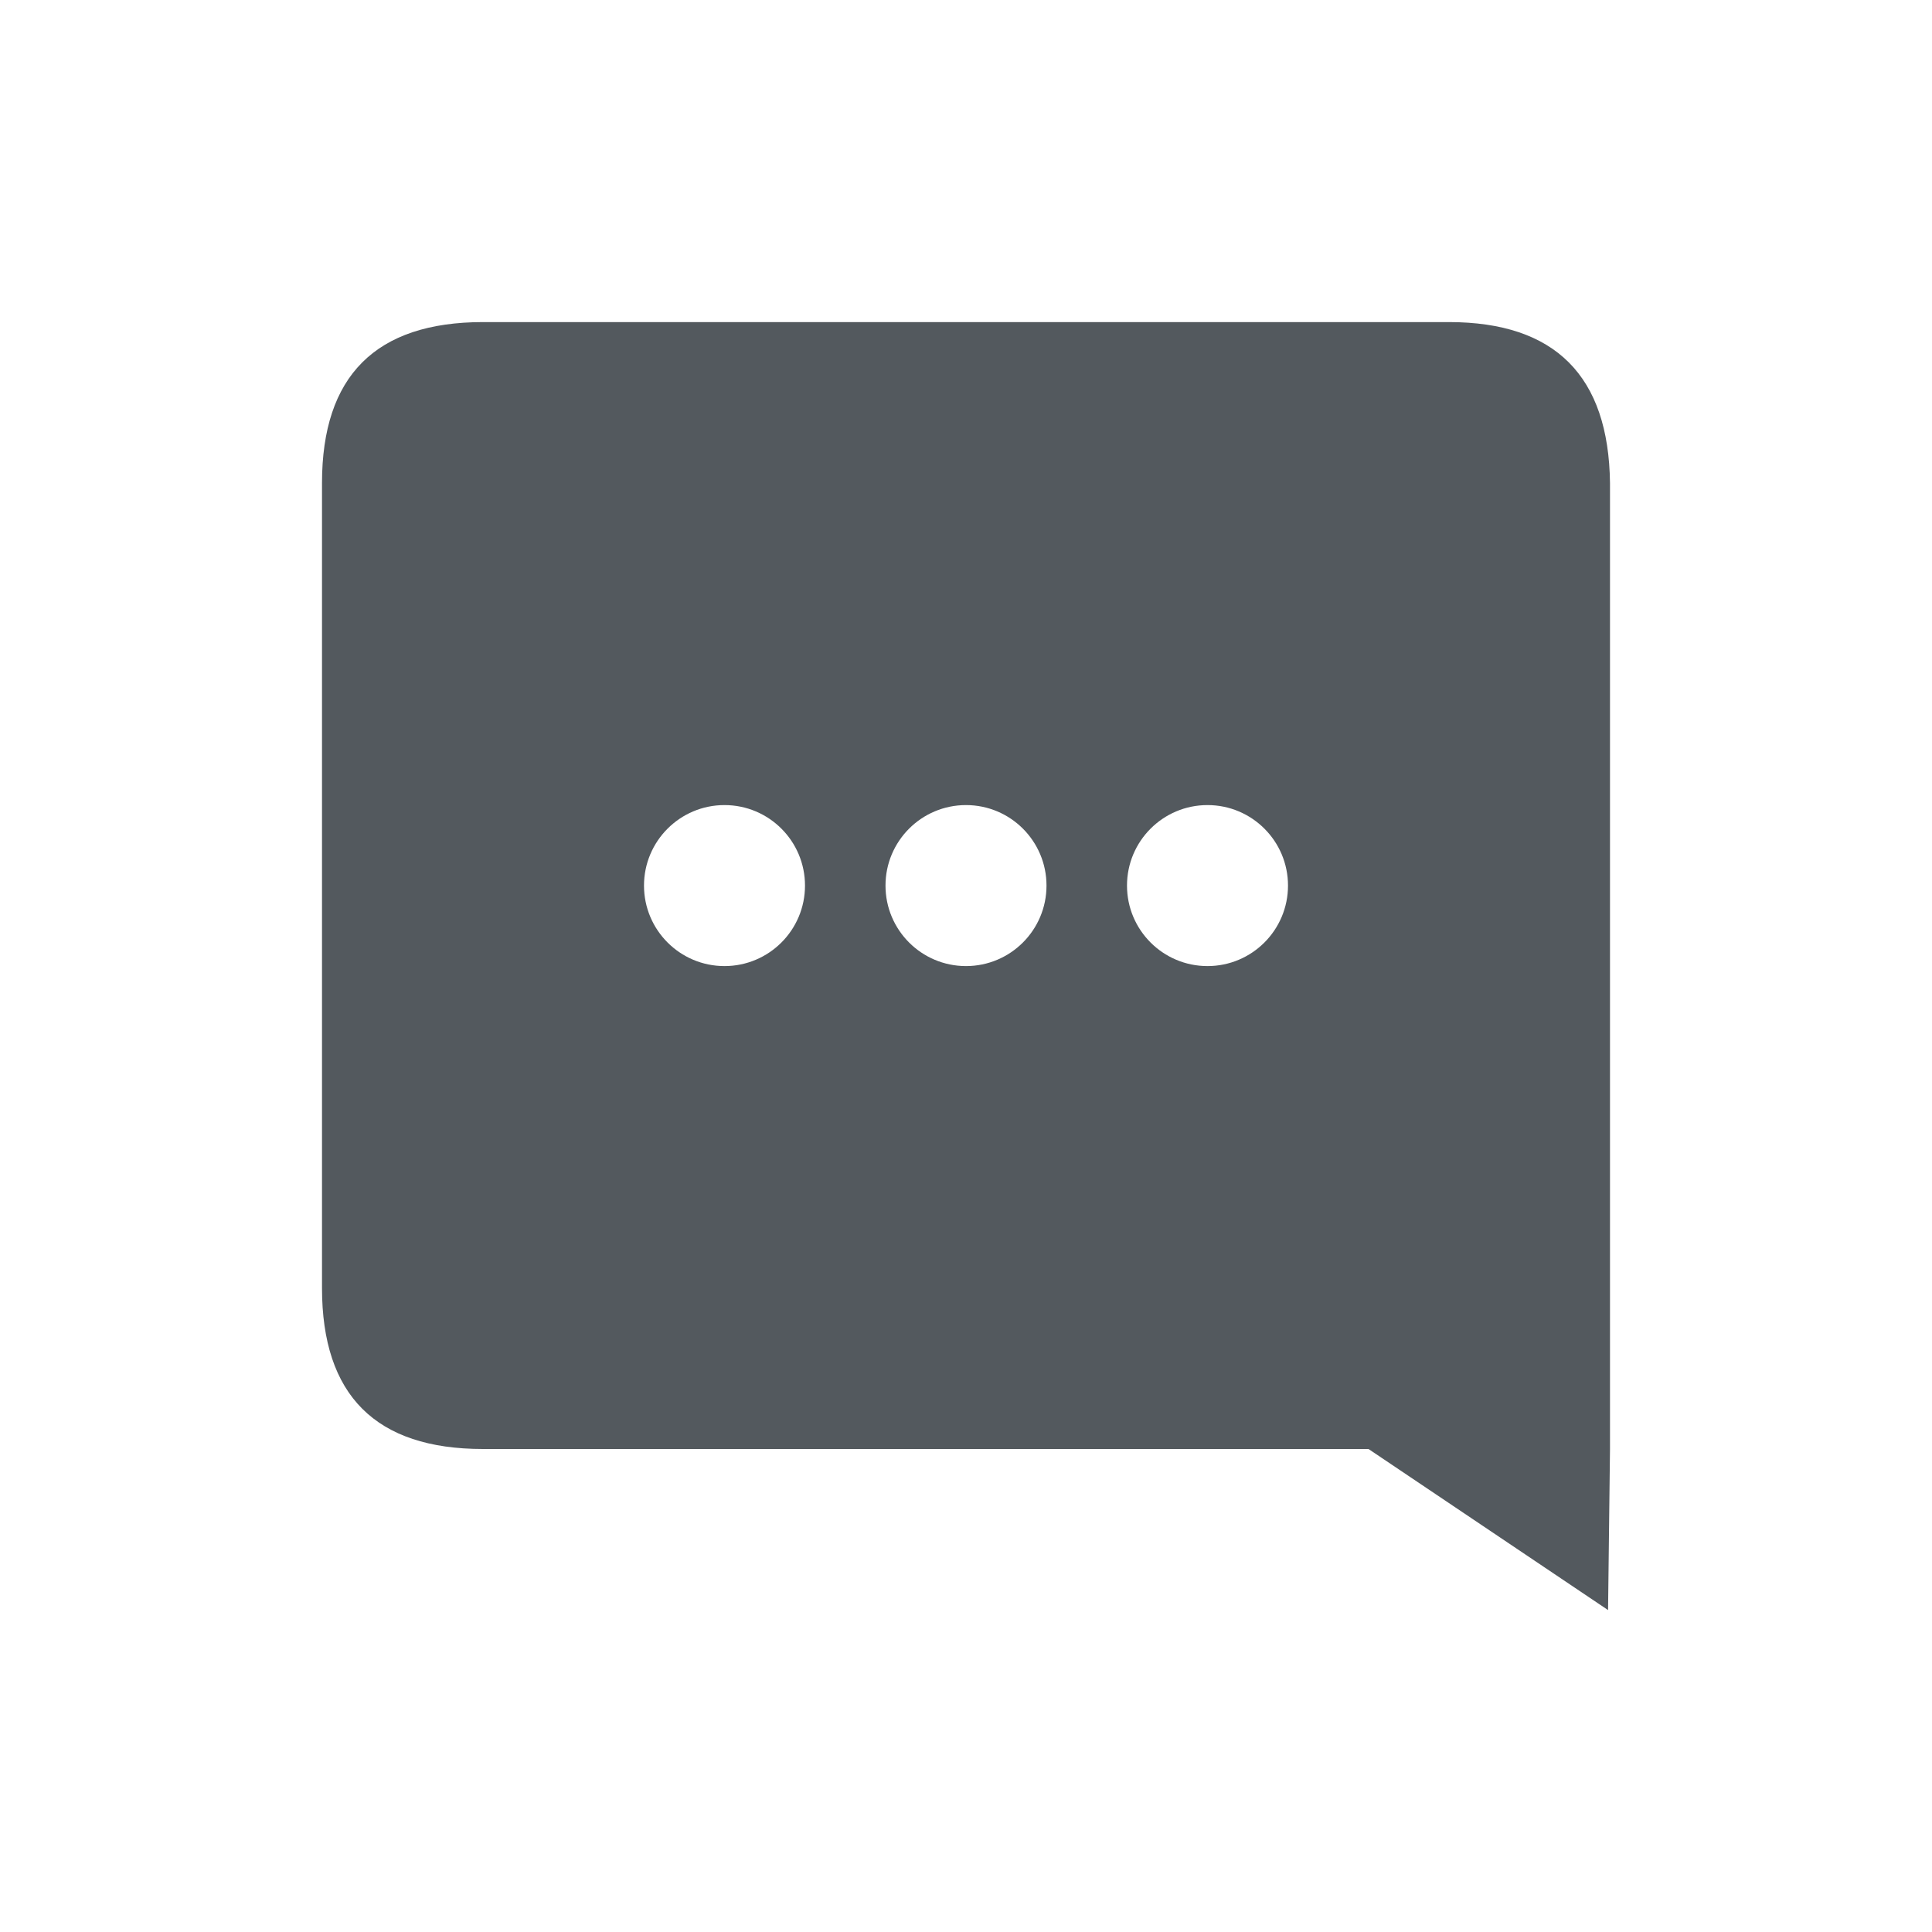
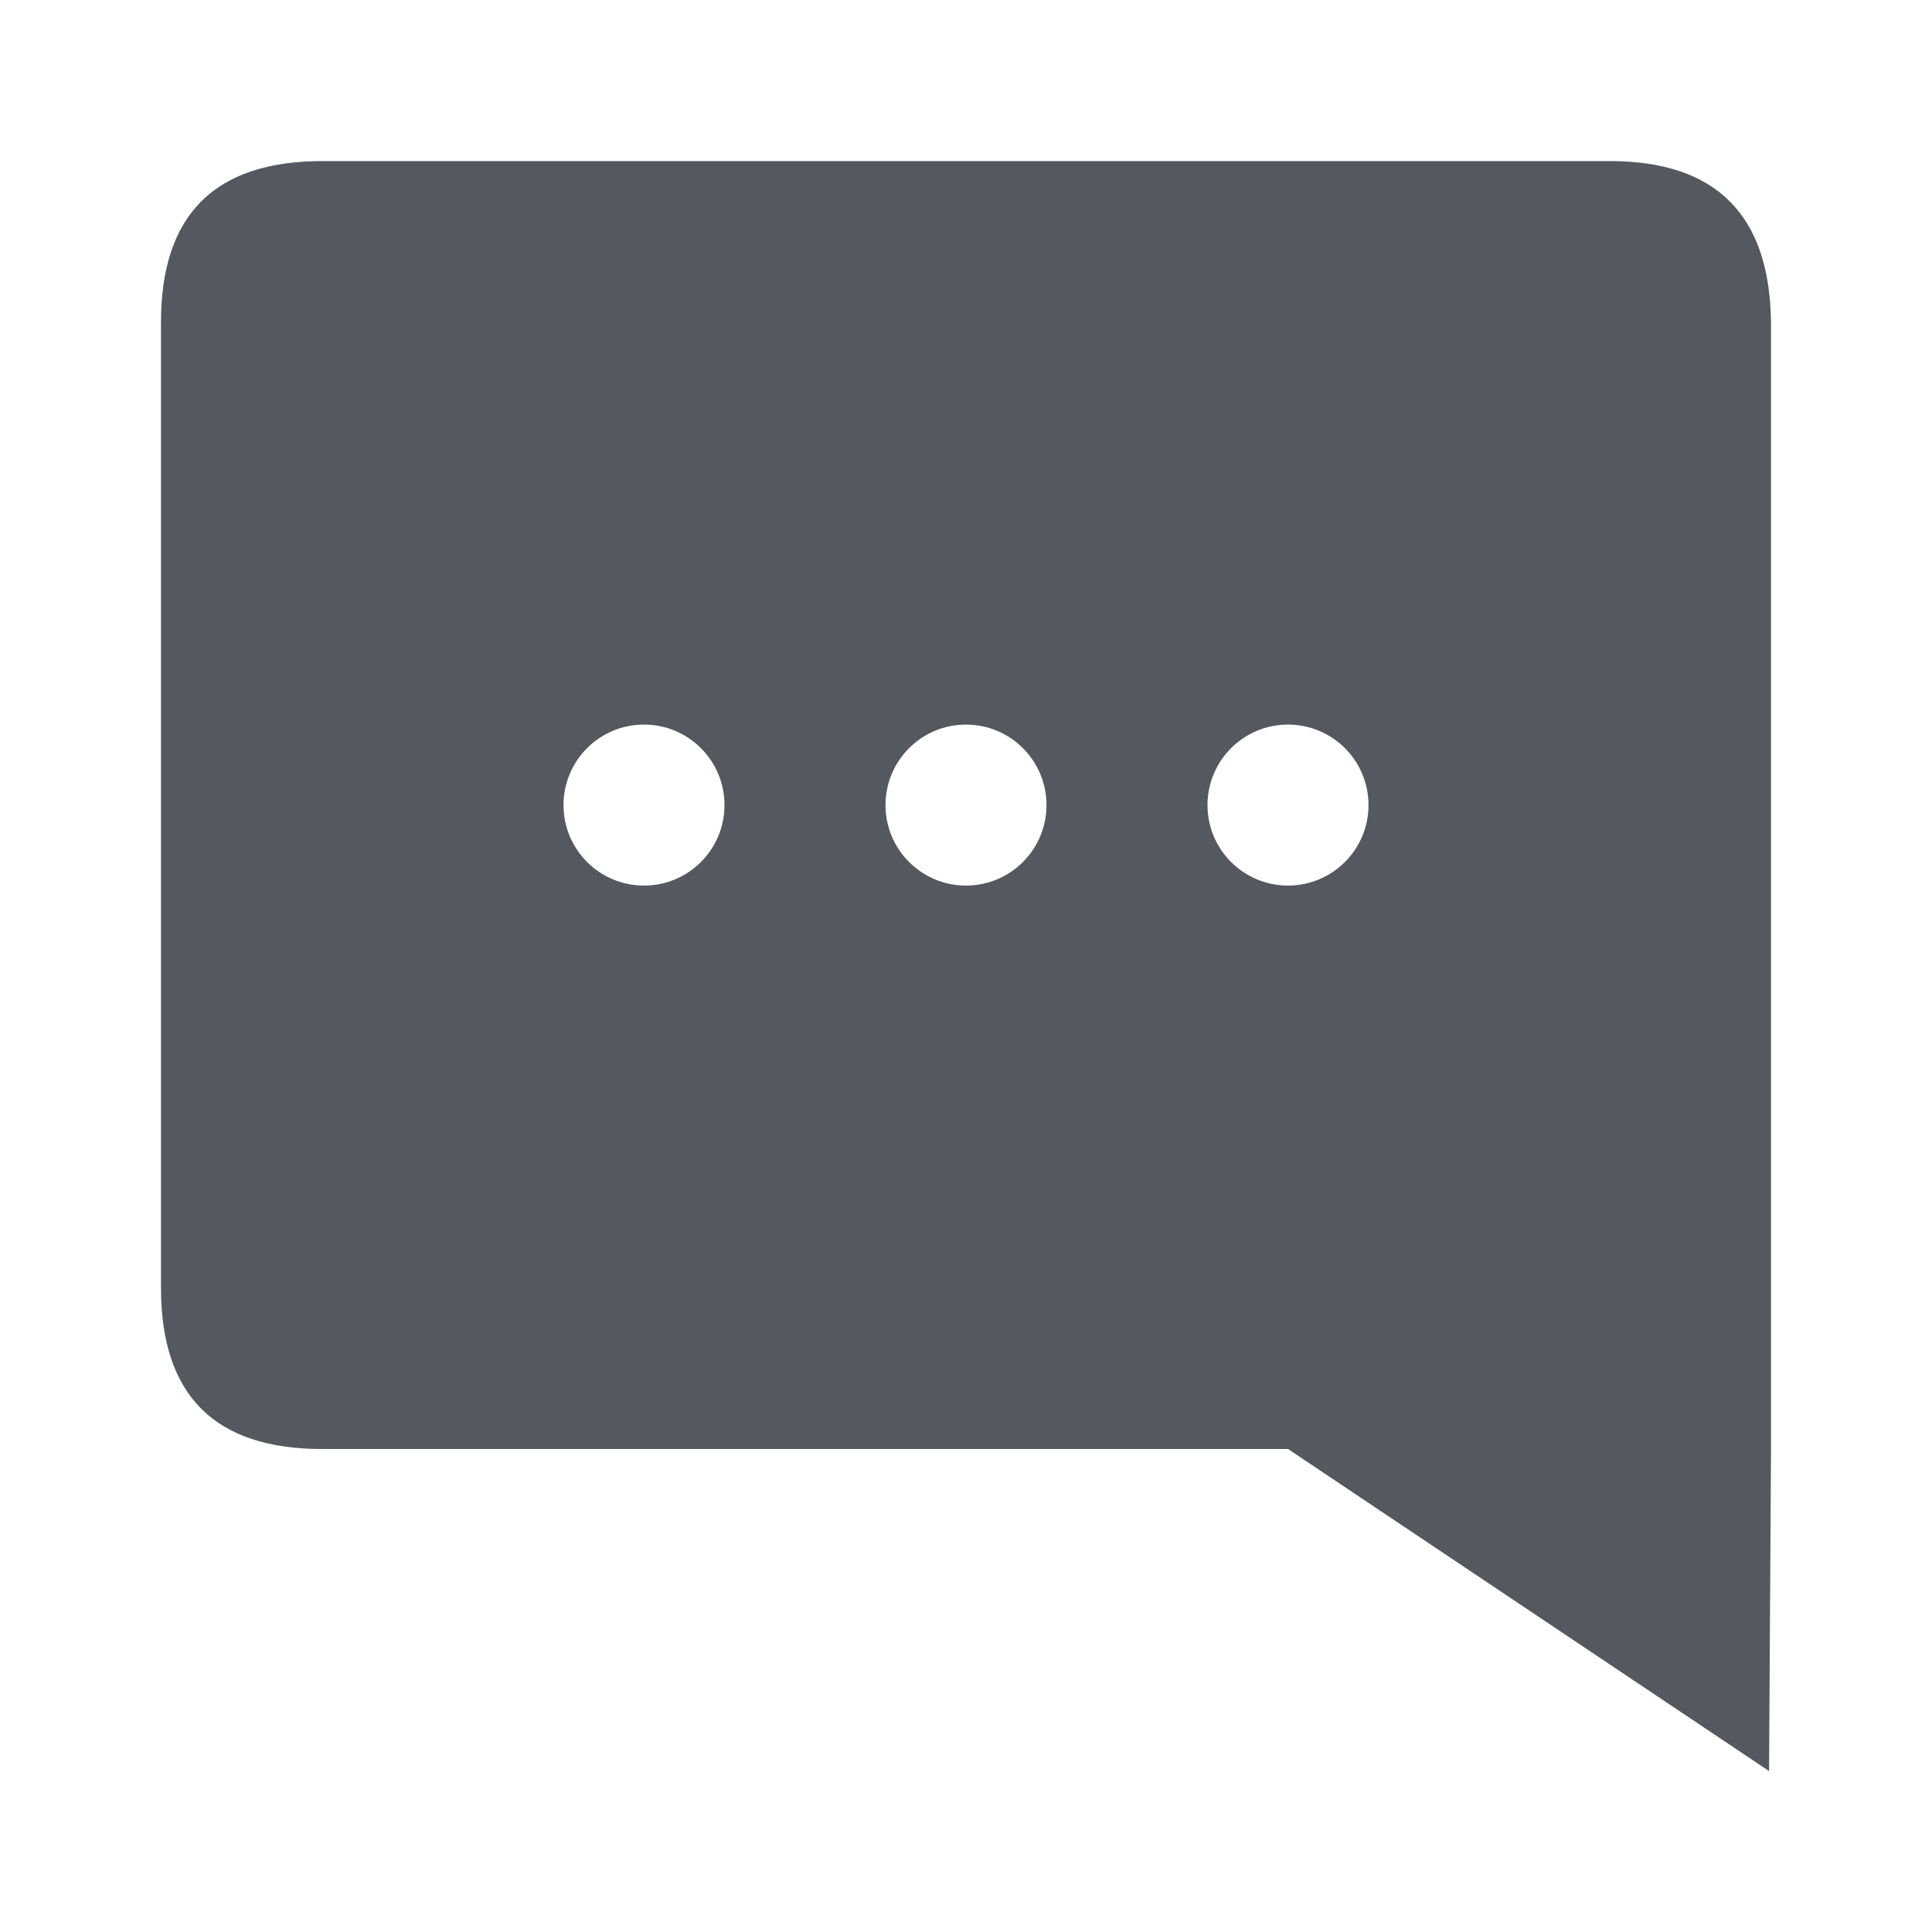
<svg xmlns="http://www.w3.org/2000/svg" width="24" height="24" viewBox="0 0 24 24">
-   <path fill="#53595E" fill-rule="evenodd" d="M4 6.001c0-1.332.667-1.999 2-2h12c1.318.001 1.984.668 2 2v12l-.024 2L17 18H6c-1.333 0-2-.667-2-2v-10zm5 6a1 1 0 1 0 0-2 1 1 0 0 0 0 2zm3 0a1 1 0 1 0 0-2 1 1 0 0 0 0 2zm3 0a1 1 0 1 0 0-2 1 1 0 0 0 0 2z" />
+   <path fill="#53595E" fill-rule="evenodd" d="M2 4.001c0-1.332.667-1.999 2-2h16c1.318.001 1.984.668 2 2v14l-.024 4L16 18H4c-1.333 0-2-.667-2-2v-12zm6 7a1 1 0 1 0 0-2 1 1 0 0 0 0 2zm4 0a1 1 0 1 0 0-2 1 1 0 0 0 0 2zm4 0a1 1 0 1 0 0-2 1 1 0 0 0 0 2z" />
</svg>
